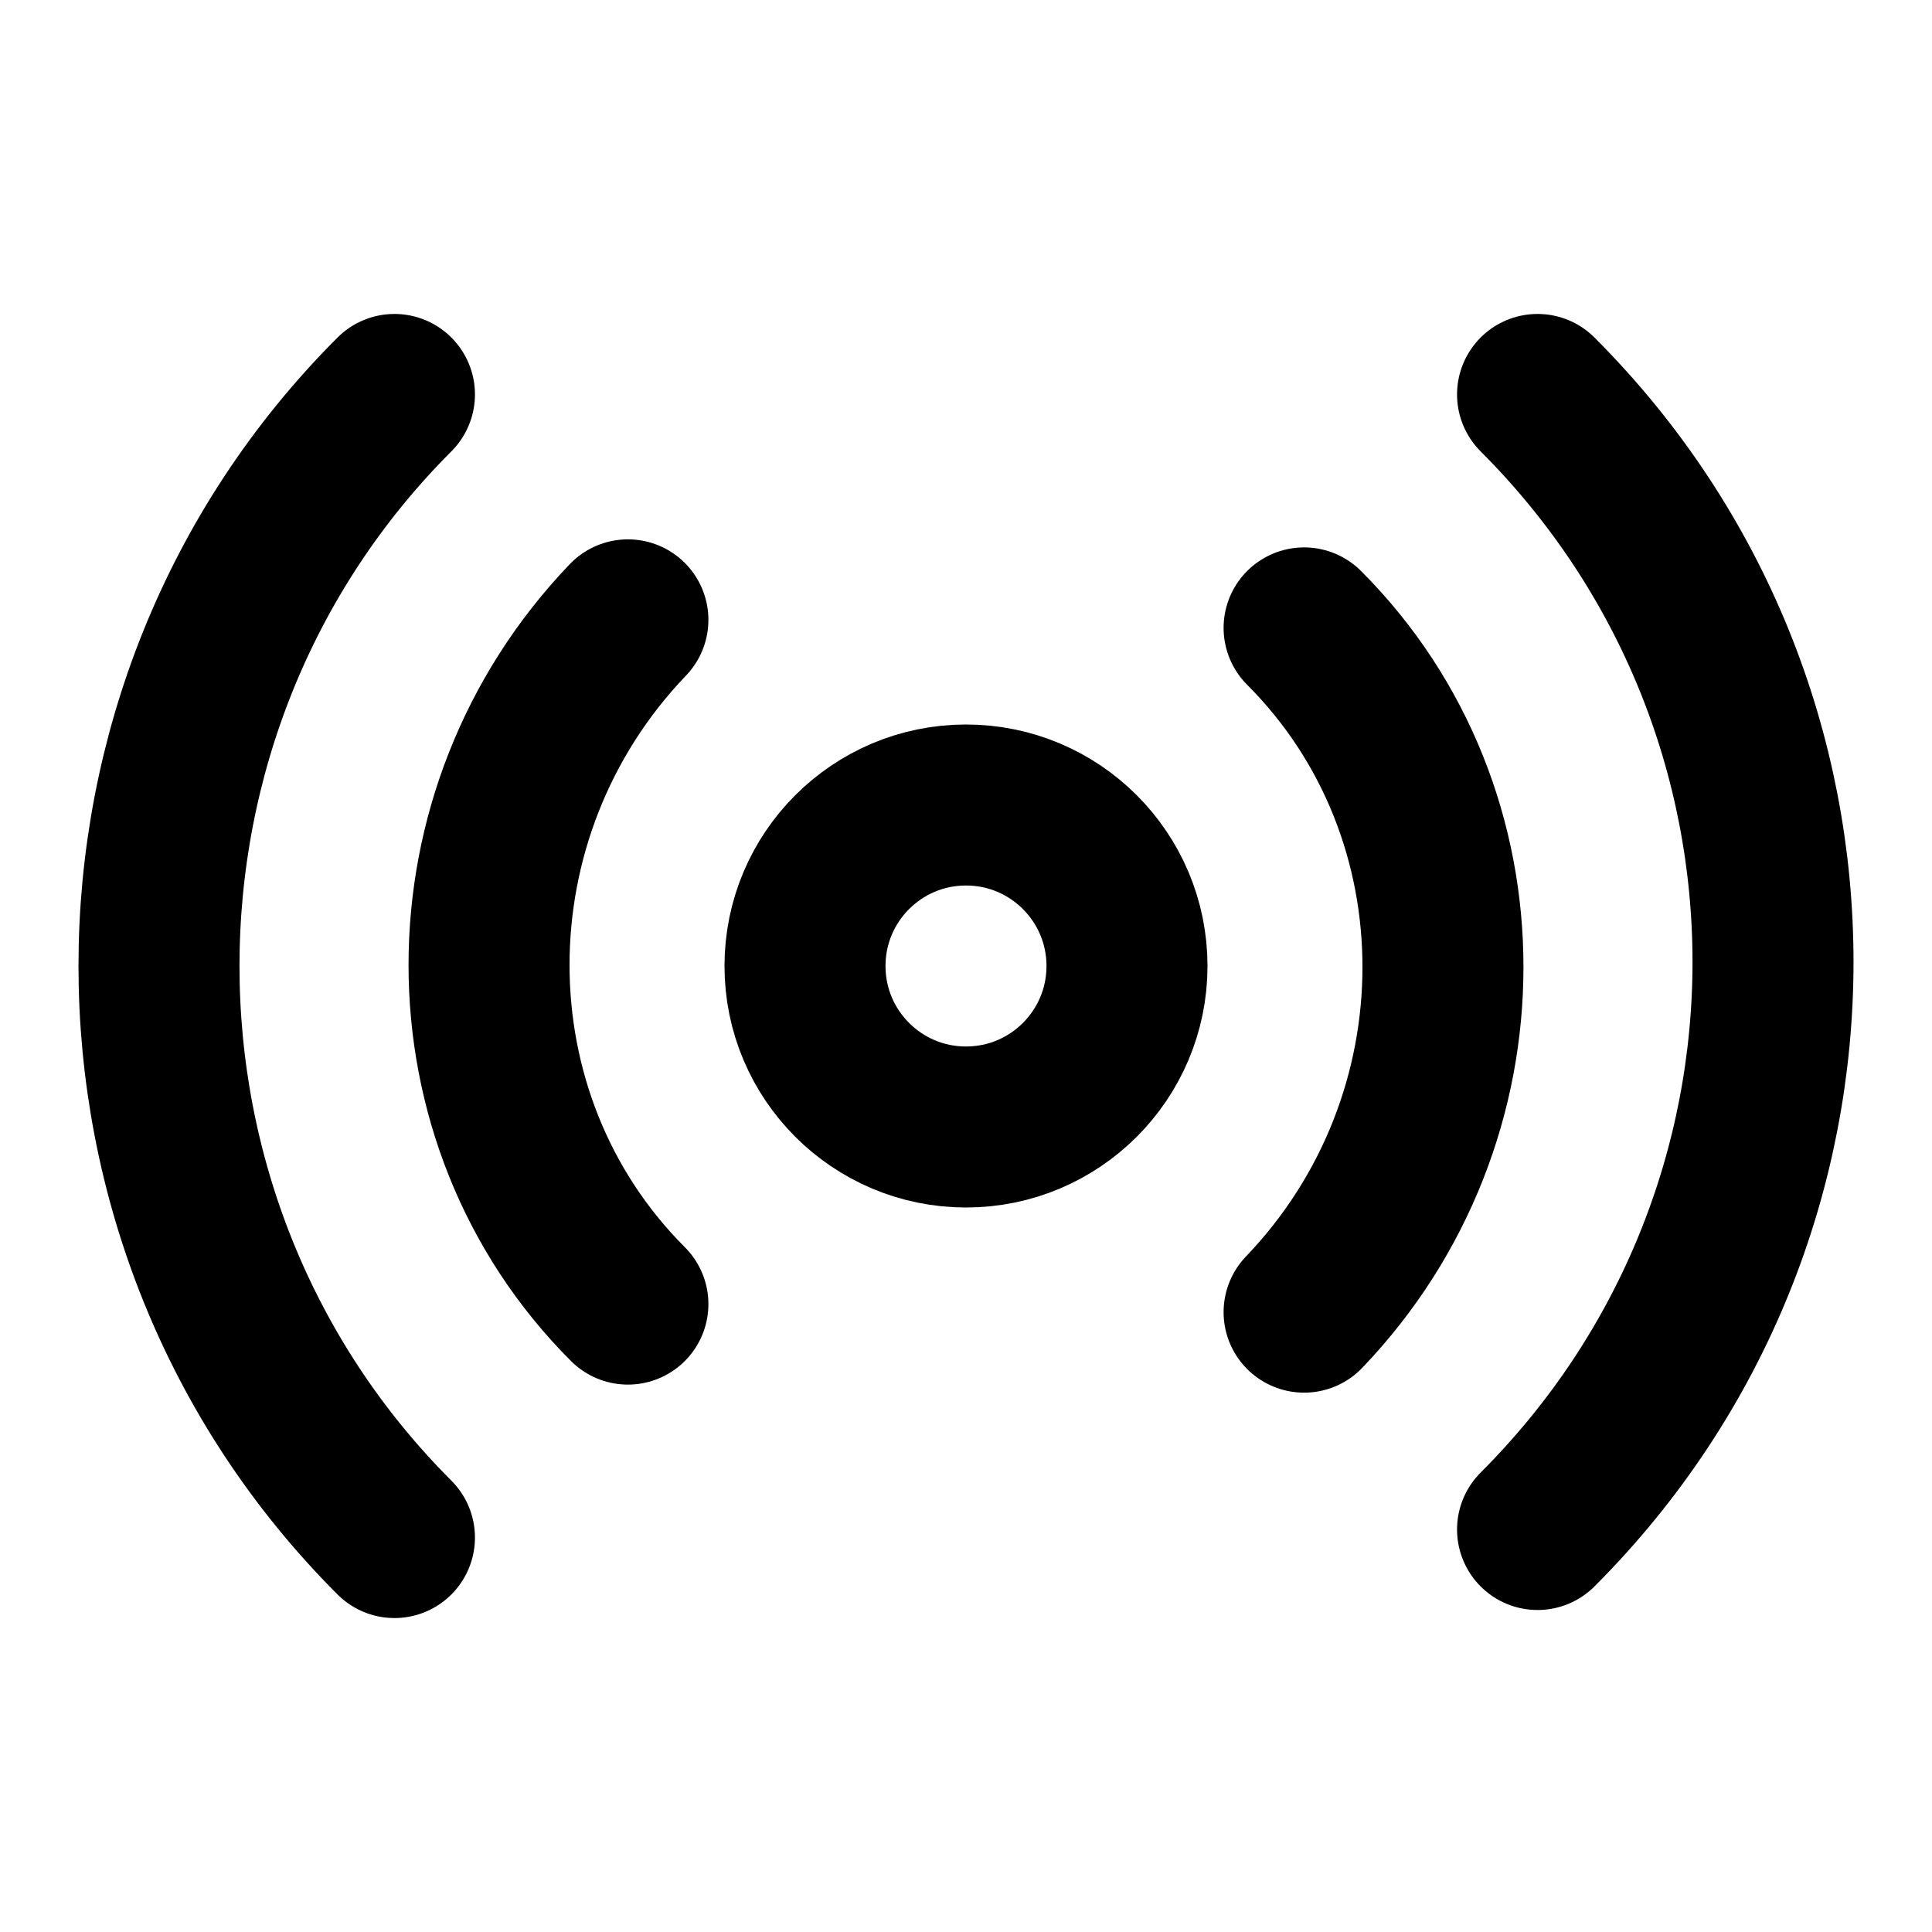
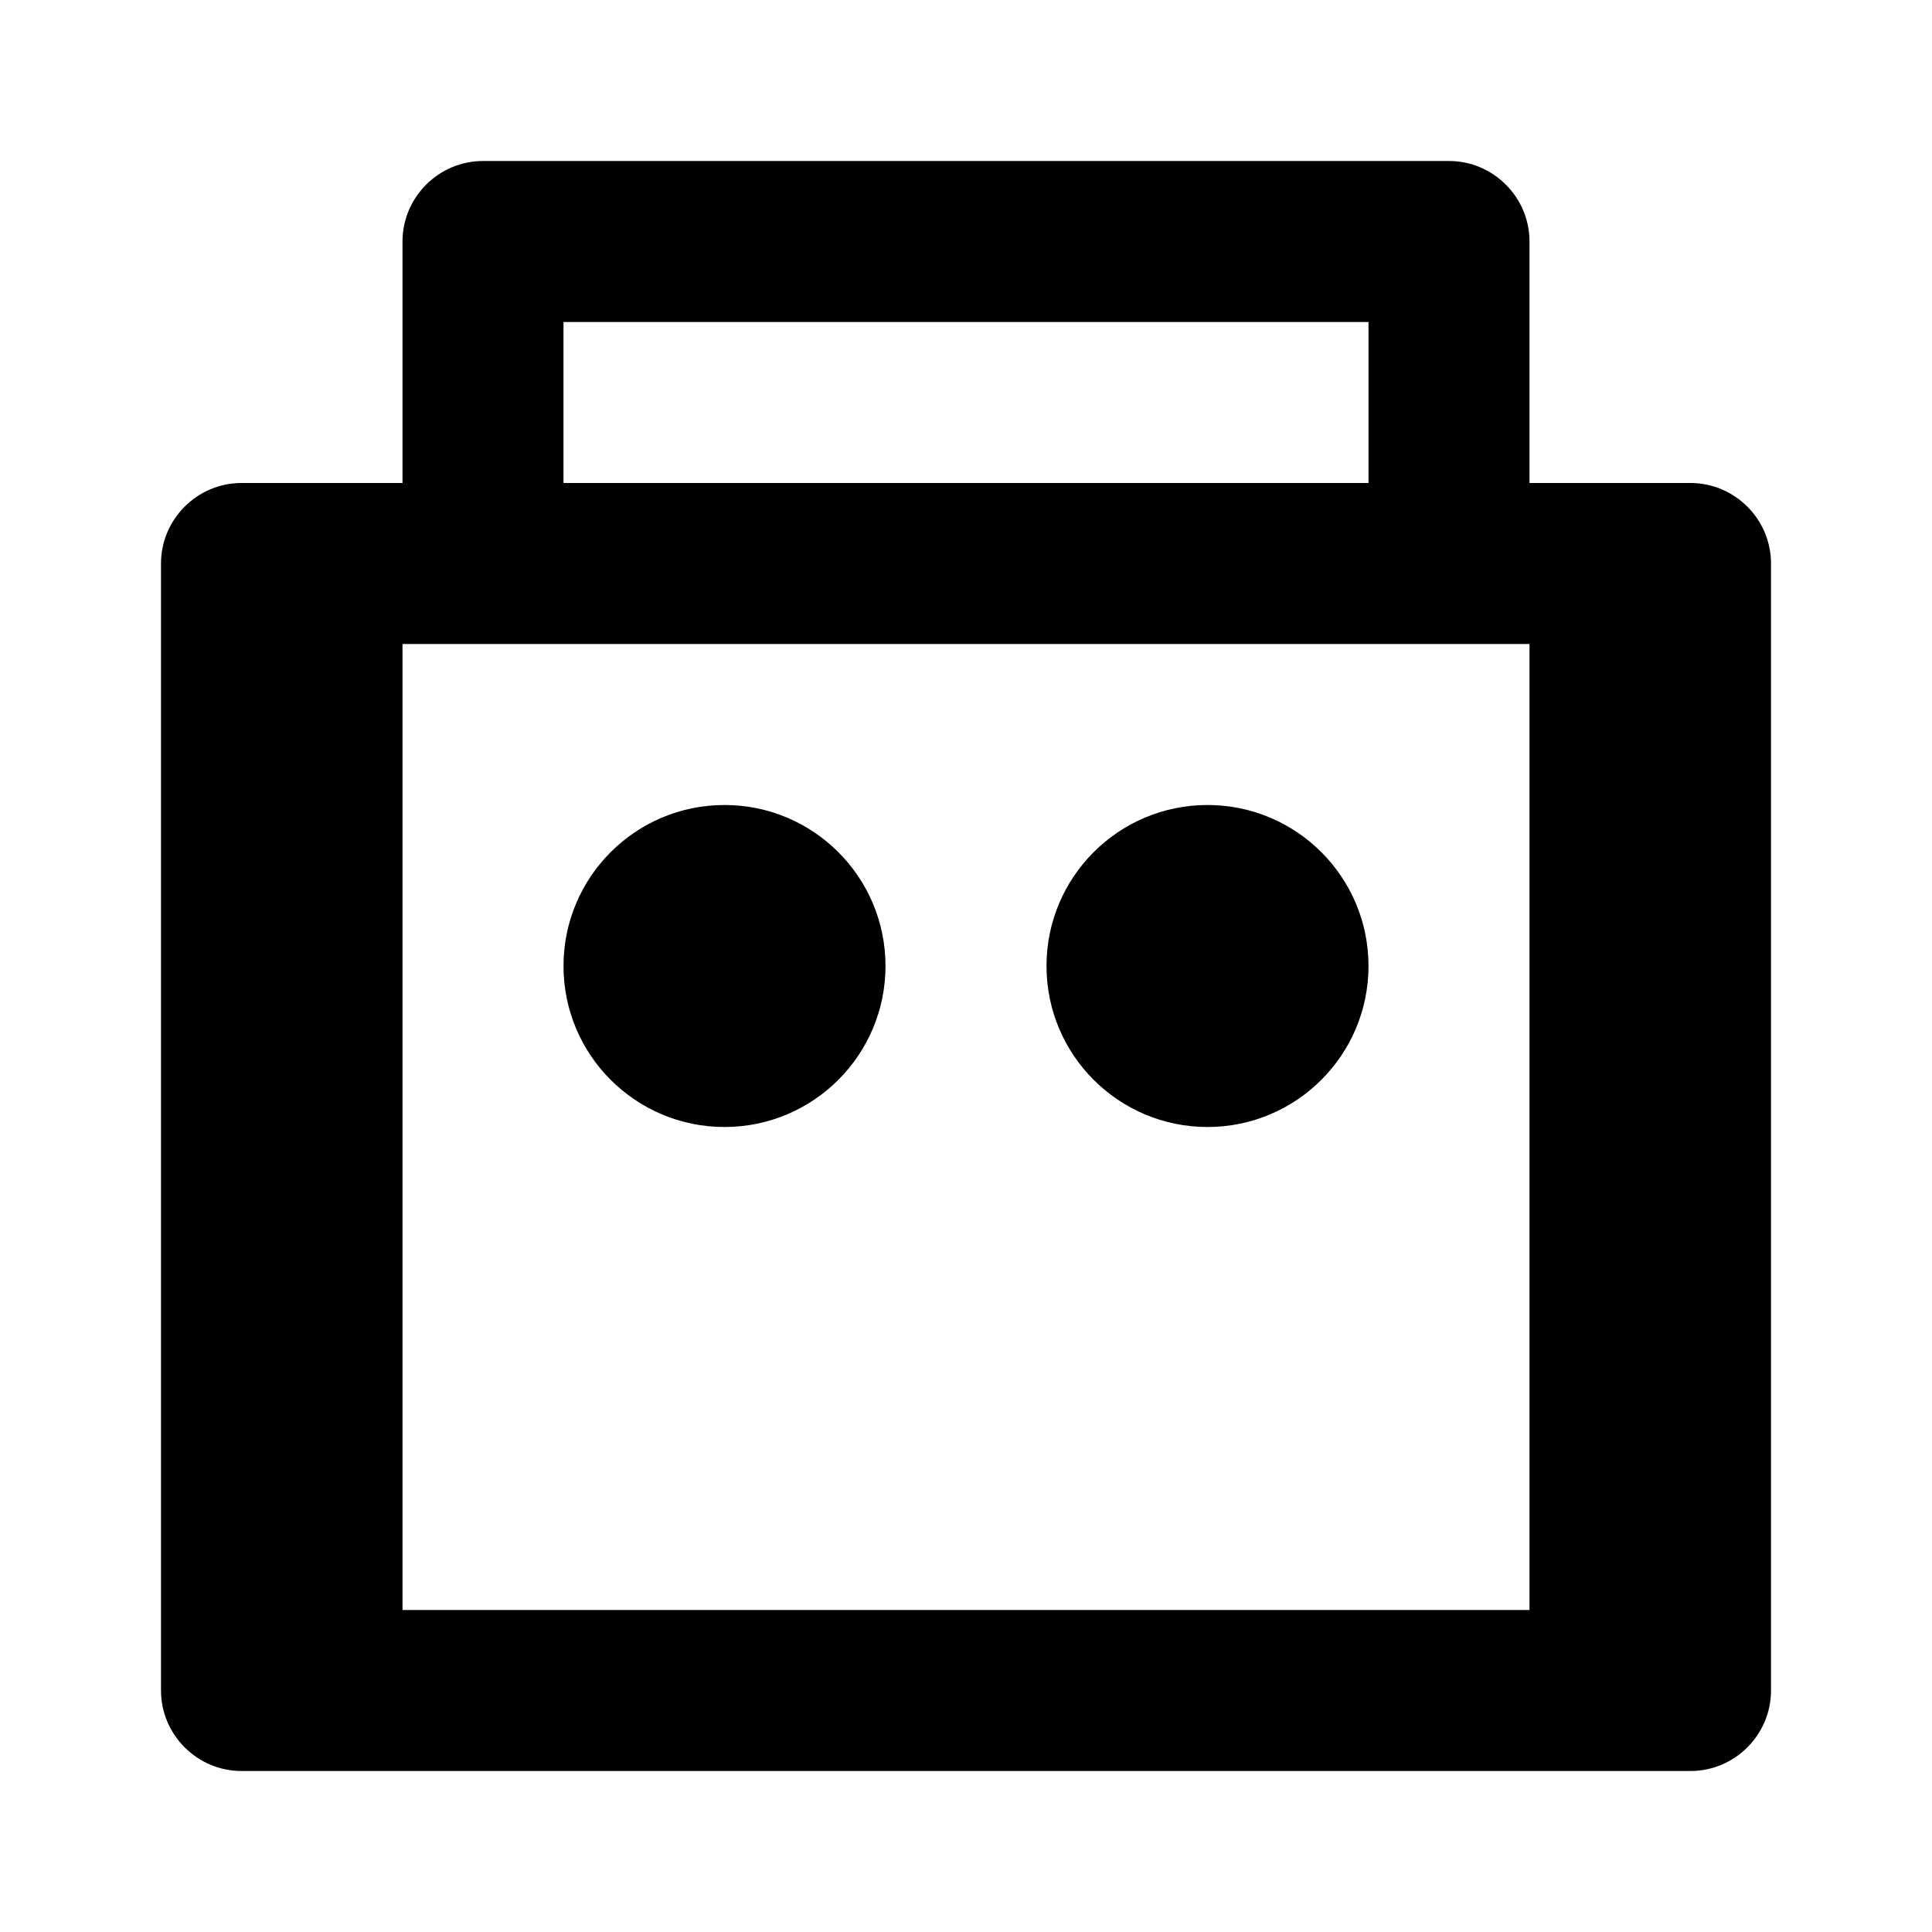
- <svg xmlns="http://www.w3.org/2000/svg" width="24" height="24" viewBox="0 0 24 24" fill="none" stroke="currentColor" stroke-width="2" stroke-linecap="round" stroke-linejoin="round">
-   <path d="M4.9 19.1C1 15.2 1 8.8 4.9 4.9" />
-   <path d="M7.8 16.2c-2.3-2.3-2.3-6.1 0-8.5" />
-   <circle cx="12" cy="12" r="2" />
-   <path d="M16.2 7.8c2.3 2.3 2.3 6.1 0 8.5" />
-   <path d="M19.1 4.9C23 8.8 23 15.1 19.1 19" />
+ <svg xmlns="http://www.w3.org/2000/svg" width="24" height="24" viewBox="0 0 24 24">
+   <path d="M21 6h-2V3c0-.55-.45-1-1-1H6c-.55 0-1 .45-1 1v3H3c-.55 0-1 .45-1 1v14c0 .55.45 1 1 1h18c.55 0 1-.45 1-1V7c0-.55-.45-1-1-1zM7 4h10v2H7V4zM5 20V8h14v12H5z" fill="currentColor" />
+   <circle cx="9" cy="12" r="2" fill="currentColor" />
+   <circle cx="15" cy="12" r="2" fill="currentColor" />
</svg>
